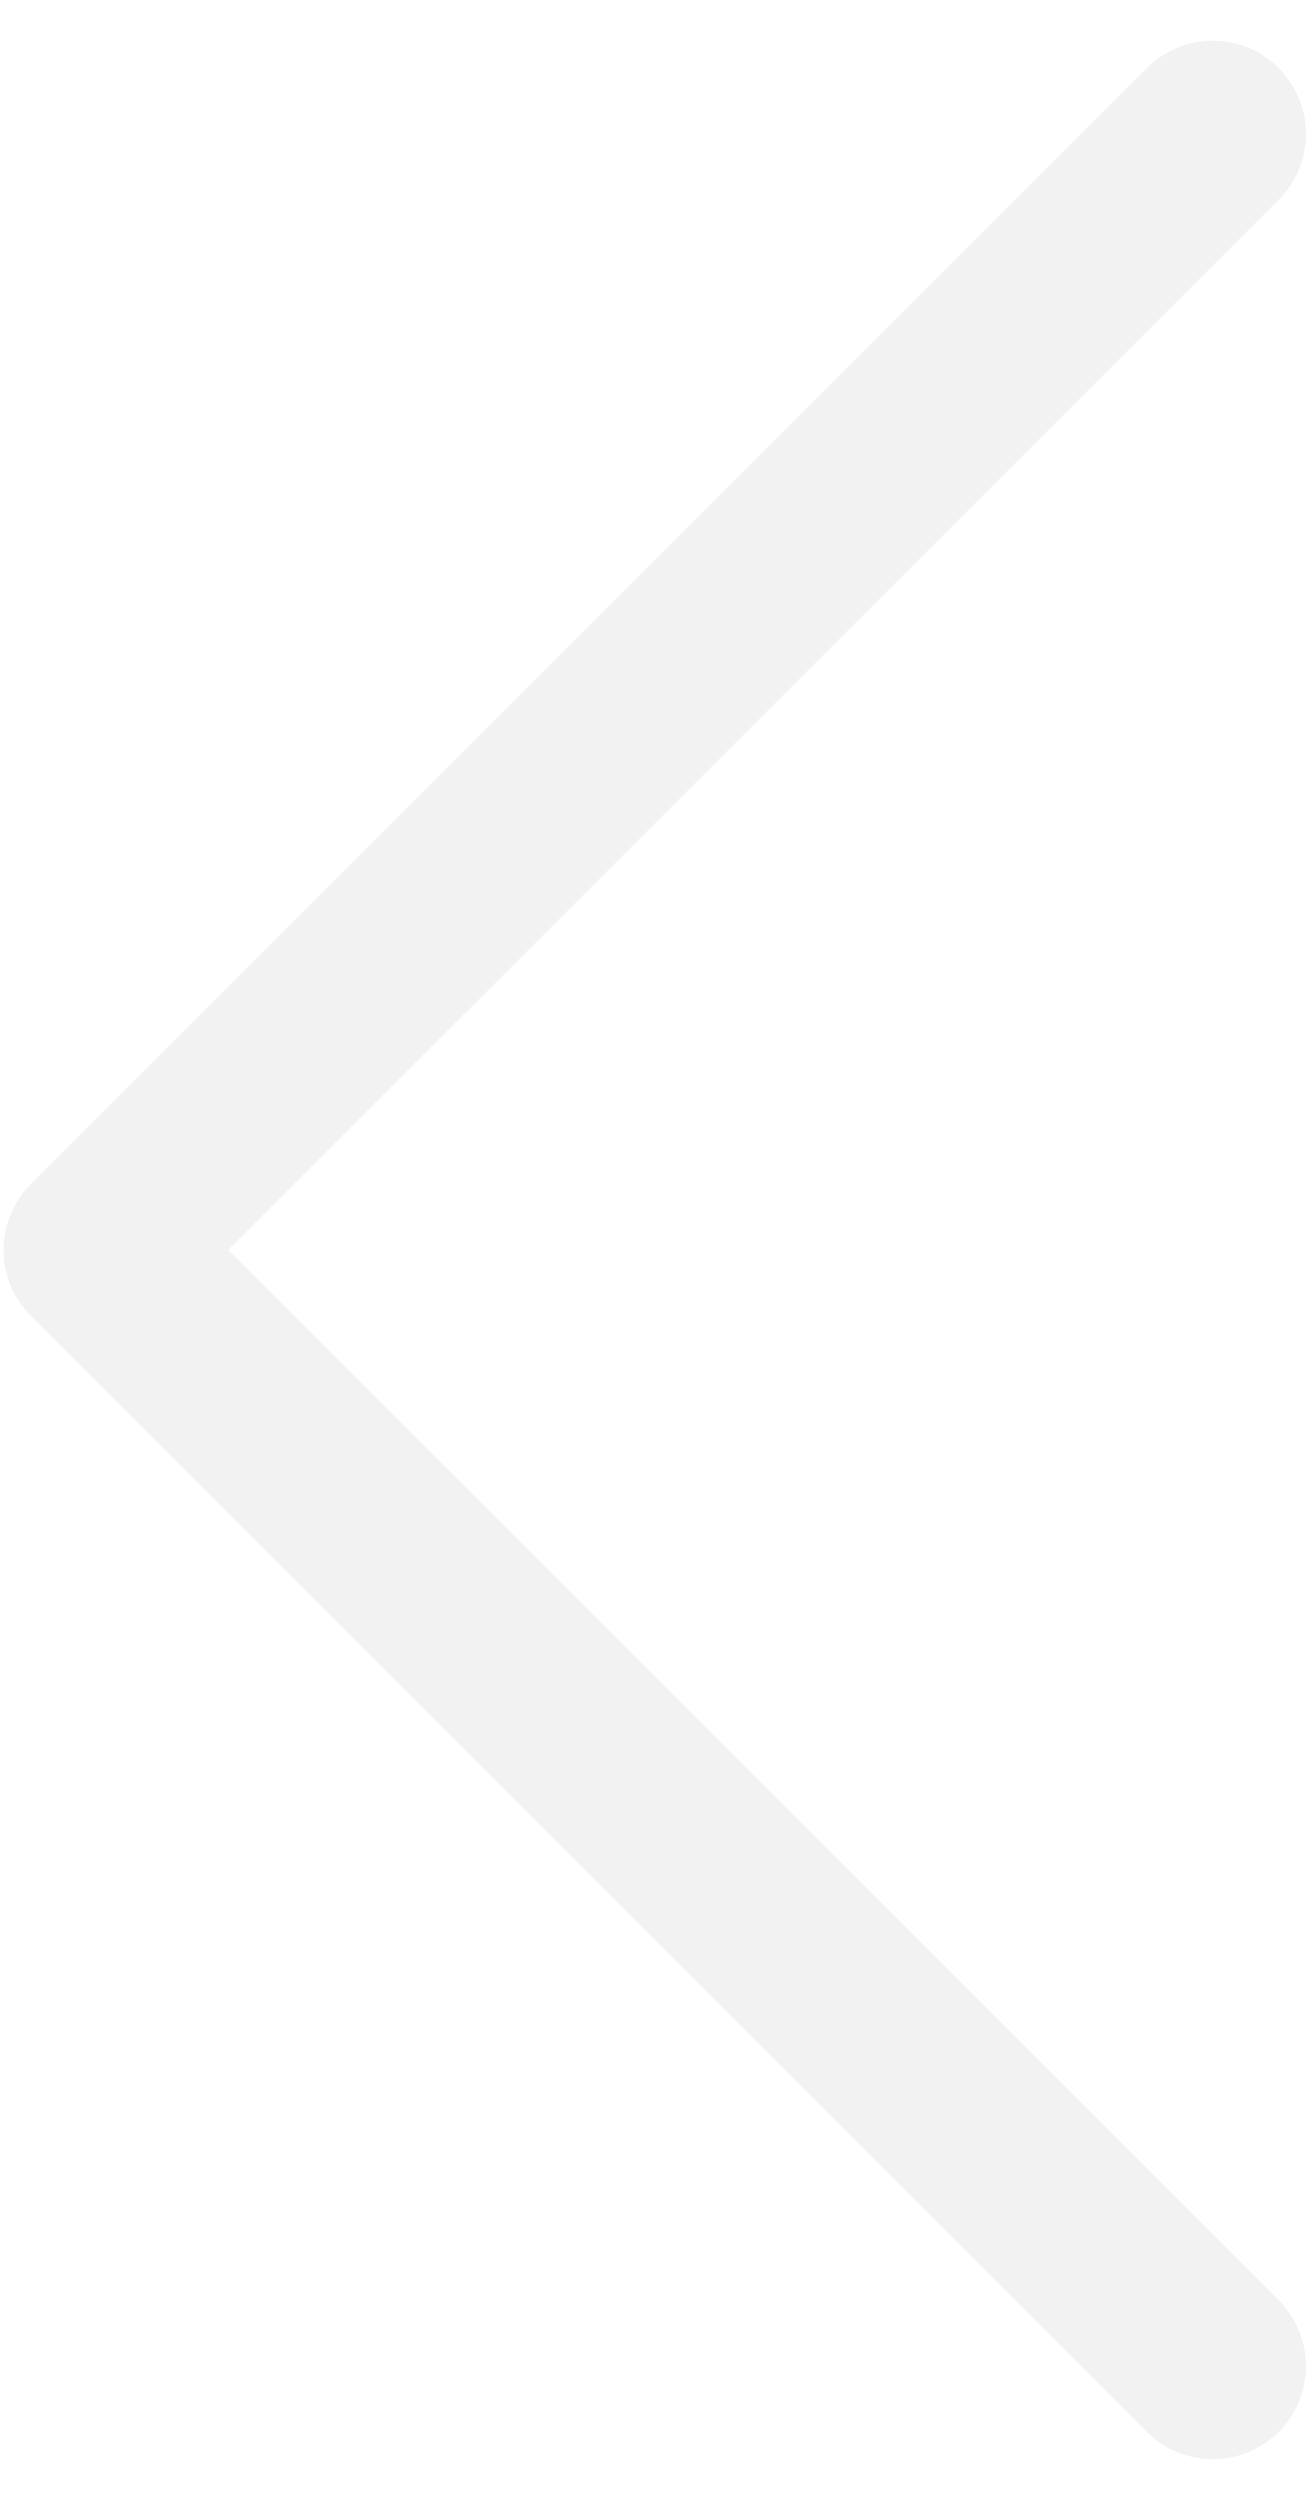
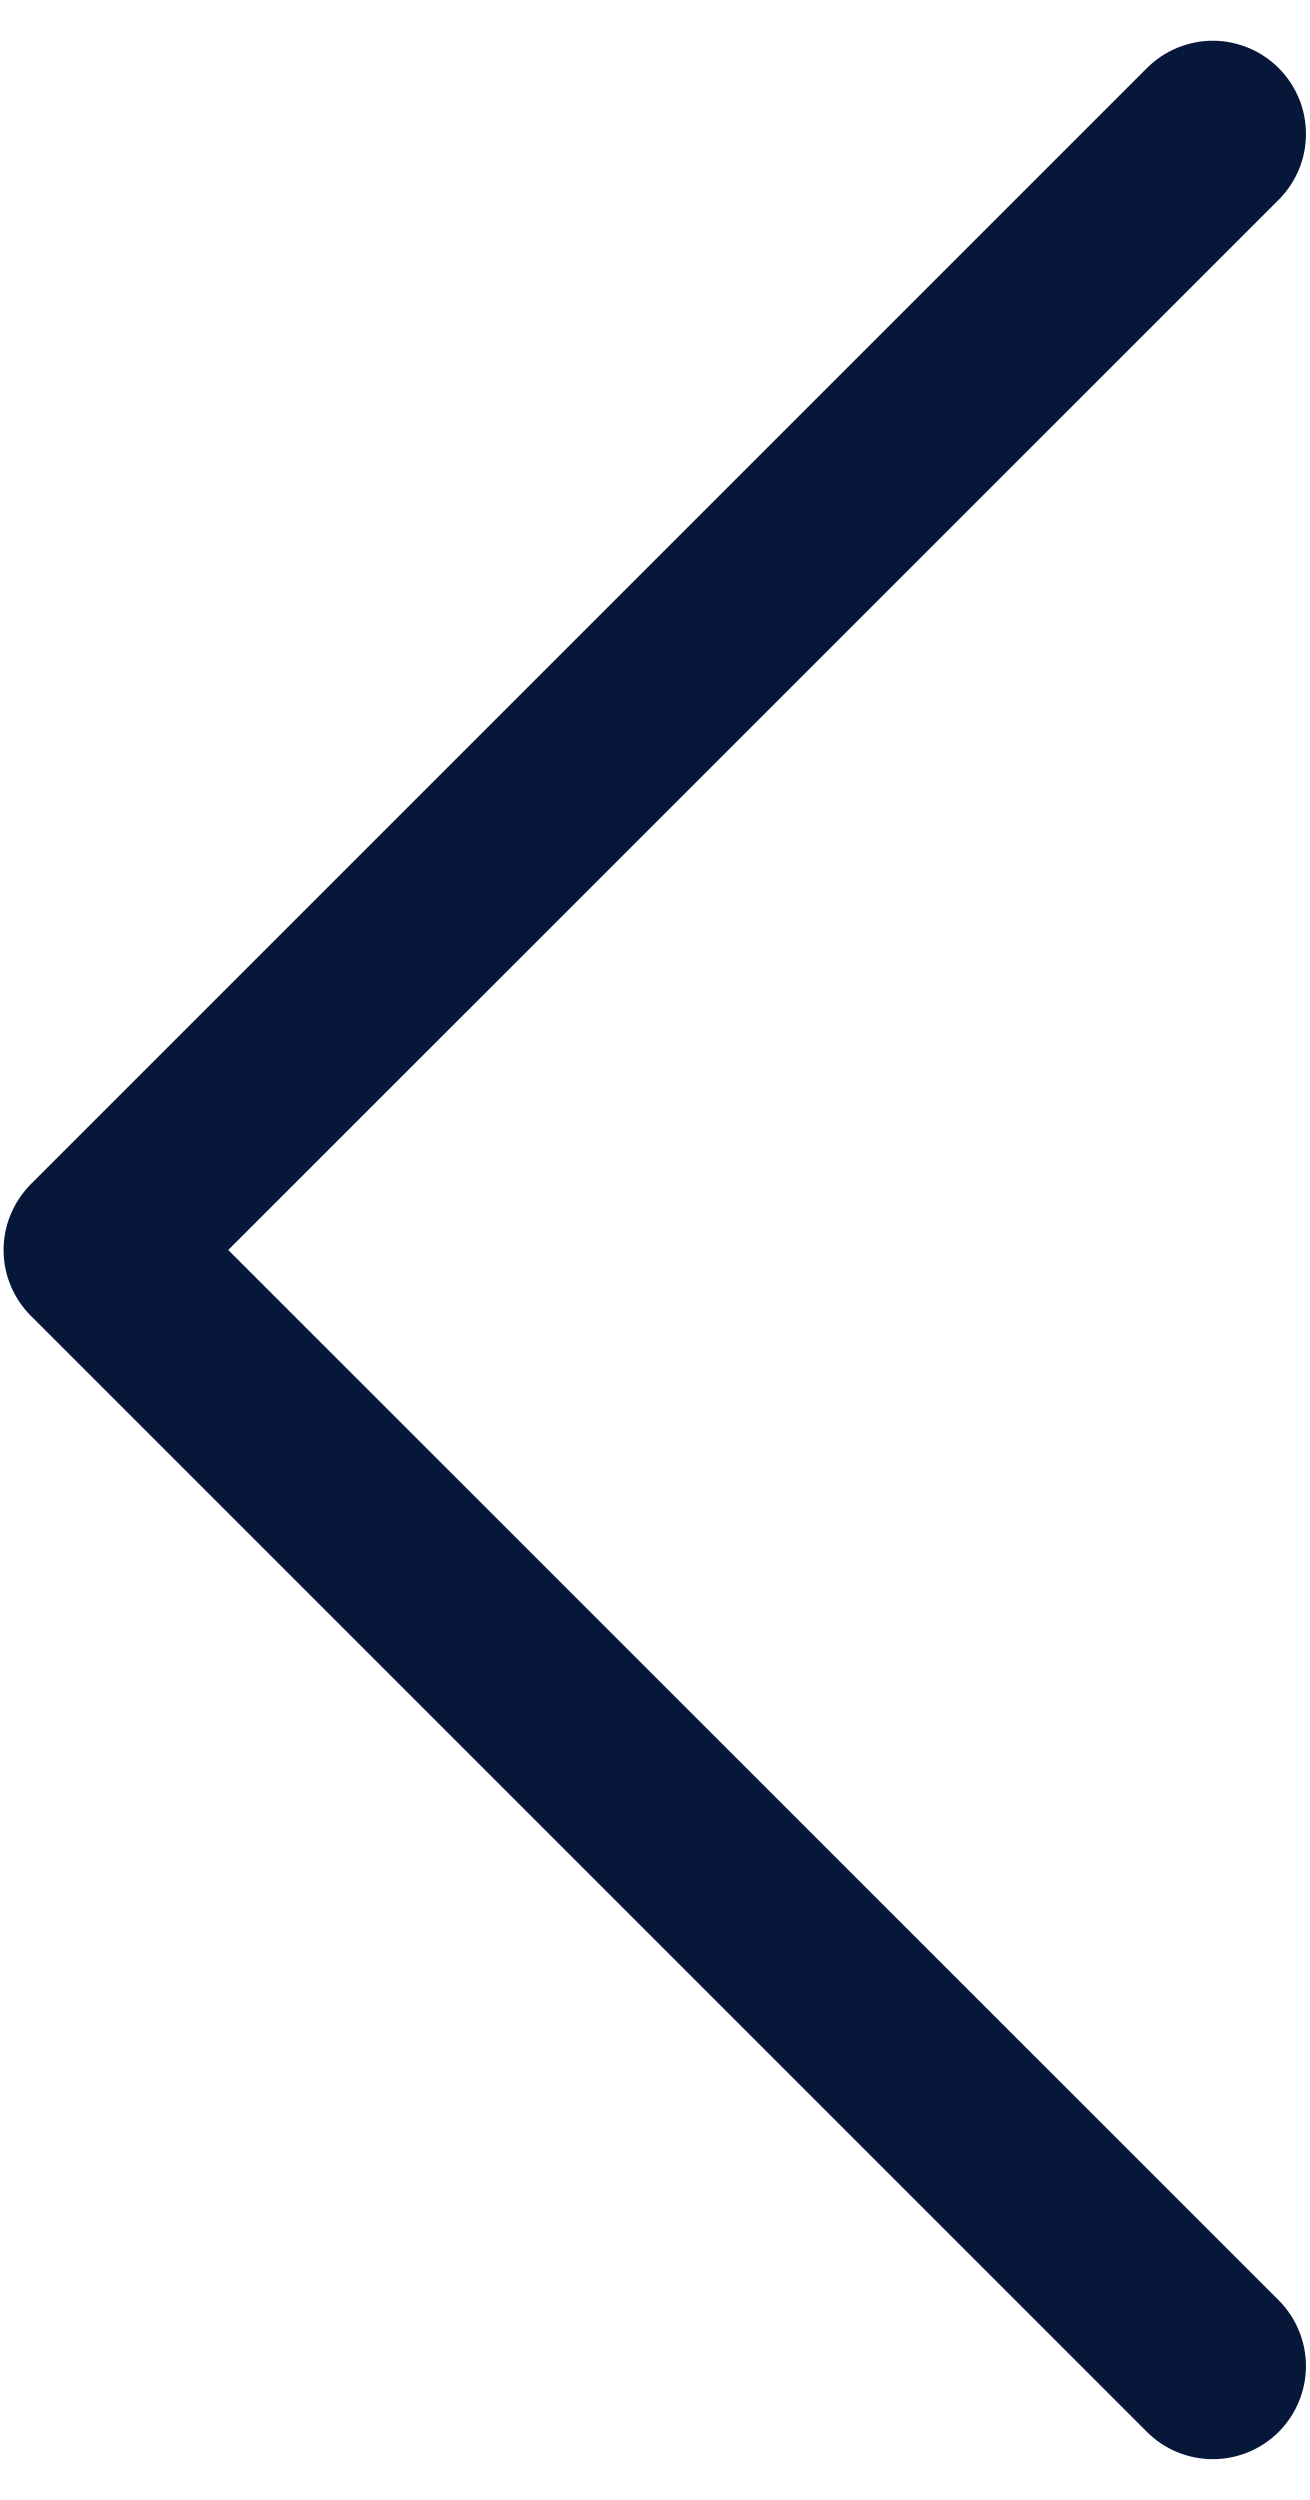
<svg xmlns="http://www.w3.org/2000/svg" width="11" height="21" viewBox="0 0 11 21" fill="none">
-   <path fill-rule="evenodd" clip-rule="evenodd" d="M10.741 0.572C10.813 0.644 10.871 0.731 10.911 0.826C10.95 0.921 10.97 1.022 10.97 1.125C10.97 1.228 10.95 1.33 10.911 1.424C10.871 1.519 10.813 1.606 10.741 1.678L1.917 10.5L10.741 19.322C10.887 19.469 10.97 19.668 10.97 19.875C10.97 20.082 10.887 20.282 10.741 20.428C10.594 20.575 10.395 20.657 10.188 20.657C9.98 20.657 9.781 20.575 9.634 20.428L0.259 11.053C0.187 10.981 0.129 10.894 0.09 10.8C0.05 10.705 0.03 10.603 0.03 10.5C0.03 10.397 0.05 10.296 0.09 10.201C0.129 10.106 0.187 10.02 0.259 9.947L9.634 0.572C9.707 0.499 9.793 0.441 9.888 0.402C9.983 0.363 10.085 0.342 10.188 0.342C10.29 0.342 10.392 0.363 10.487 0.402C10.582 0.441 10.668 0.499 10.741 0.572Z" fill="#F2F2F2" />
+   <path fill-rule="evenodd" clip-rule="evenodd" d="M10.741 0.572C10.813 0.644 10.871 0.731 10.911 0.826C10.95 0.921 10.97 1.022 10.97 1.125C10.97 1.228 10.95 1.33 10.911 1.424C10.871 1.519 10.813 1.606 10.741 1.678L1.917 10.5L10.741 19.322C10.887 19.469 10.97 19.668 10.97 19.875C10.97 20.082 10.887 20.282 10.741 20.428C10.594 20.575 10.395 20.657 10.188 20.657C9.98 20.657 9.781 20.575 9.634 20.428L0.259 11.053C0.187 10.981 0.129 10.894 0.09 10.8C0.05 10.705 0.03 10.603 0.03 10.5C0.03 10.397 0.05 10.296 0.09 10.201C0.129 10.106 0.187 10.02 0.259 9.947L9.634 0.572C9.707 0.499 9.793 0.441 9.888 0.402C9.983 0.363 10.085 0.342 10.188 0.342C10.29 0.342 10.392 0.363 10.487 0.402C10.582 0.441 10.668 0.499 10.741 0.572Z" fill="#071739" />
</svg>
